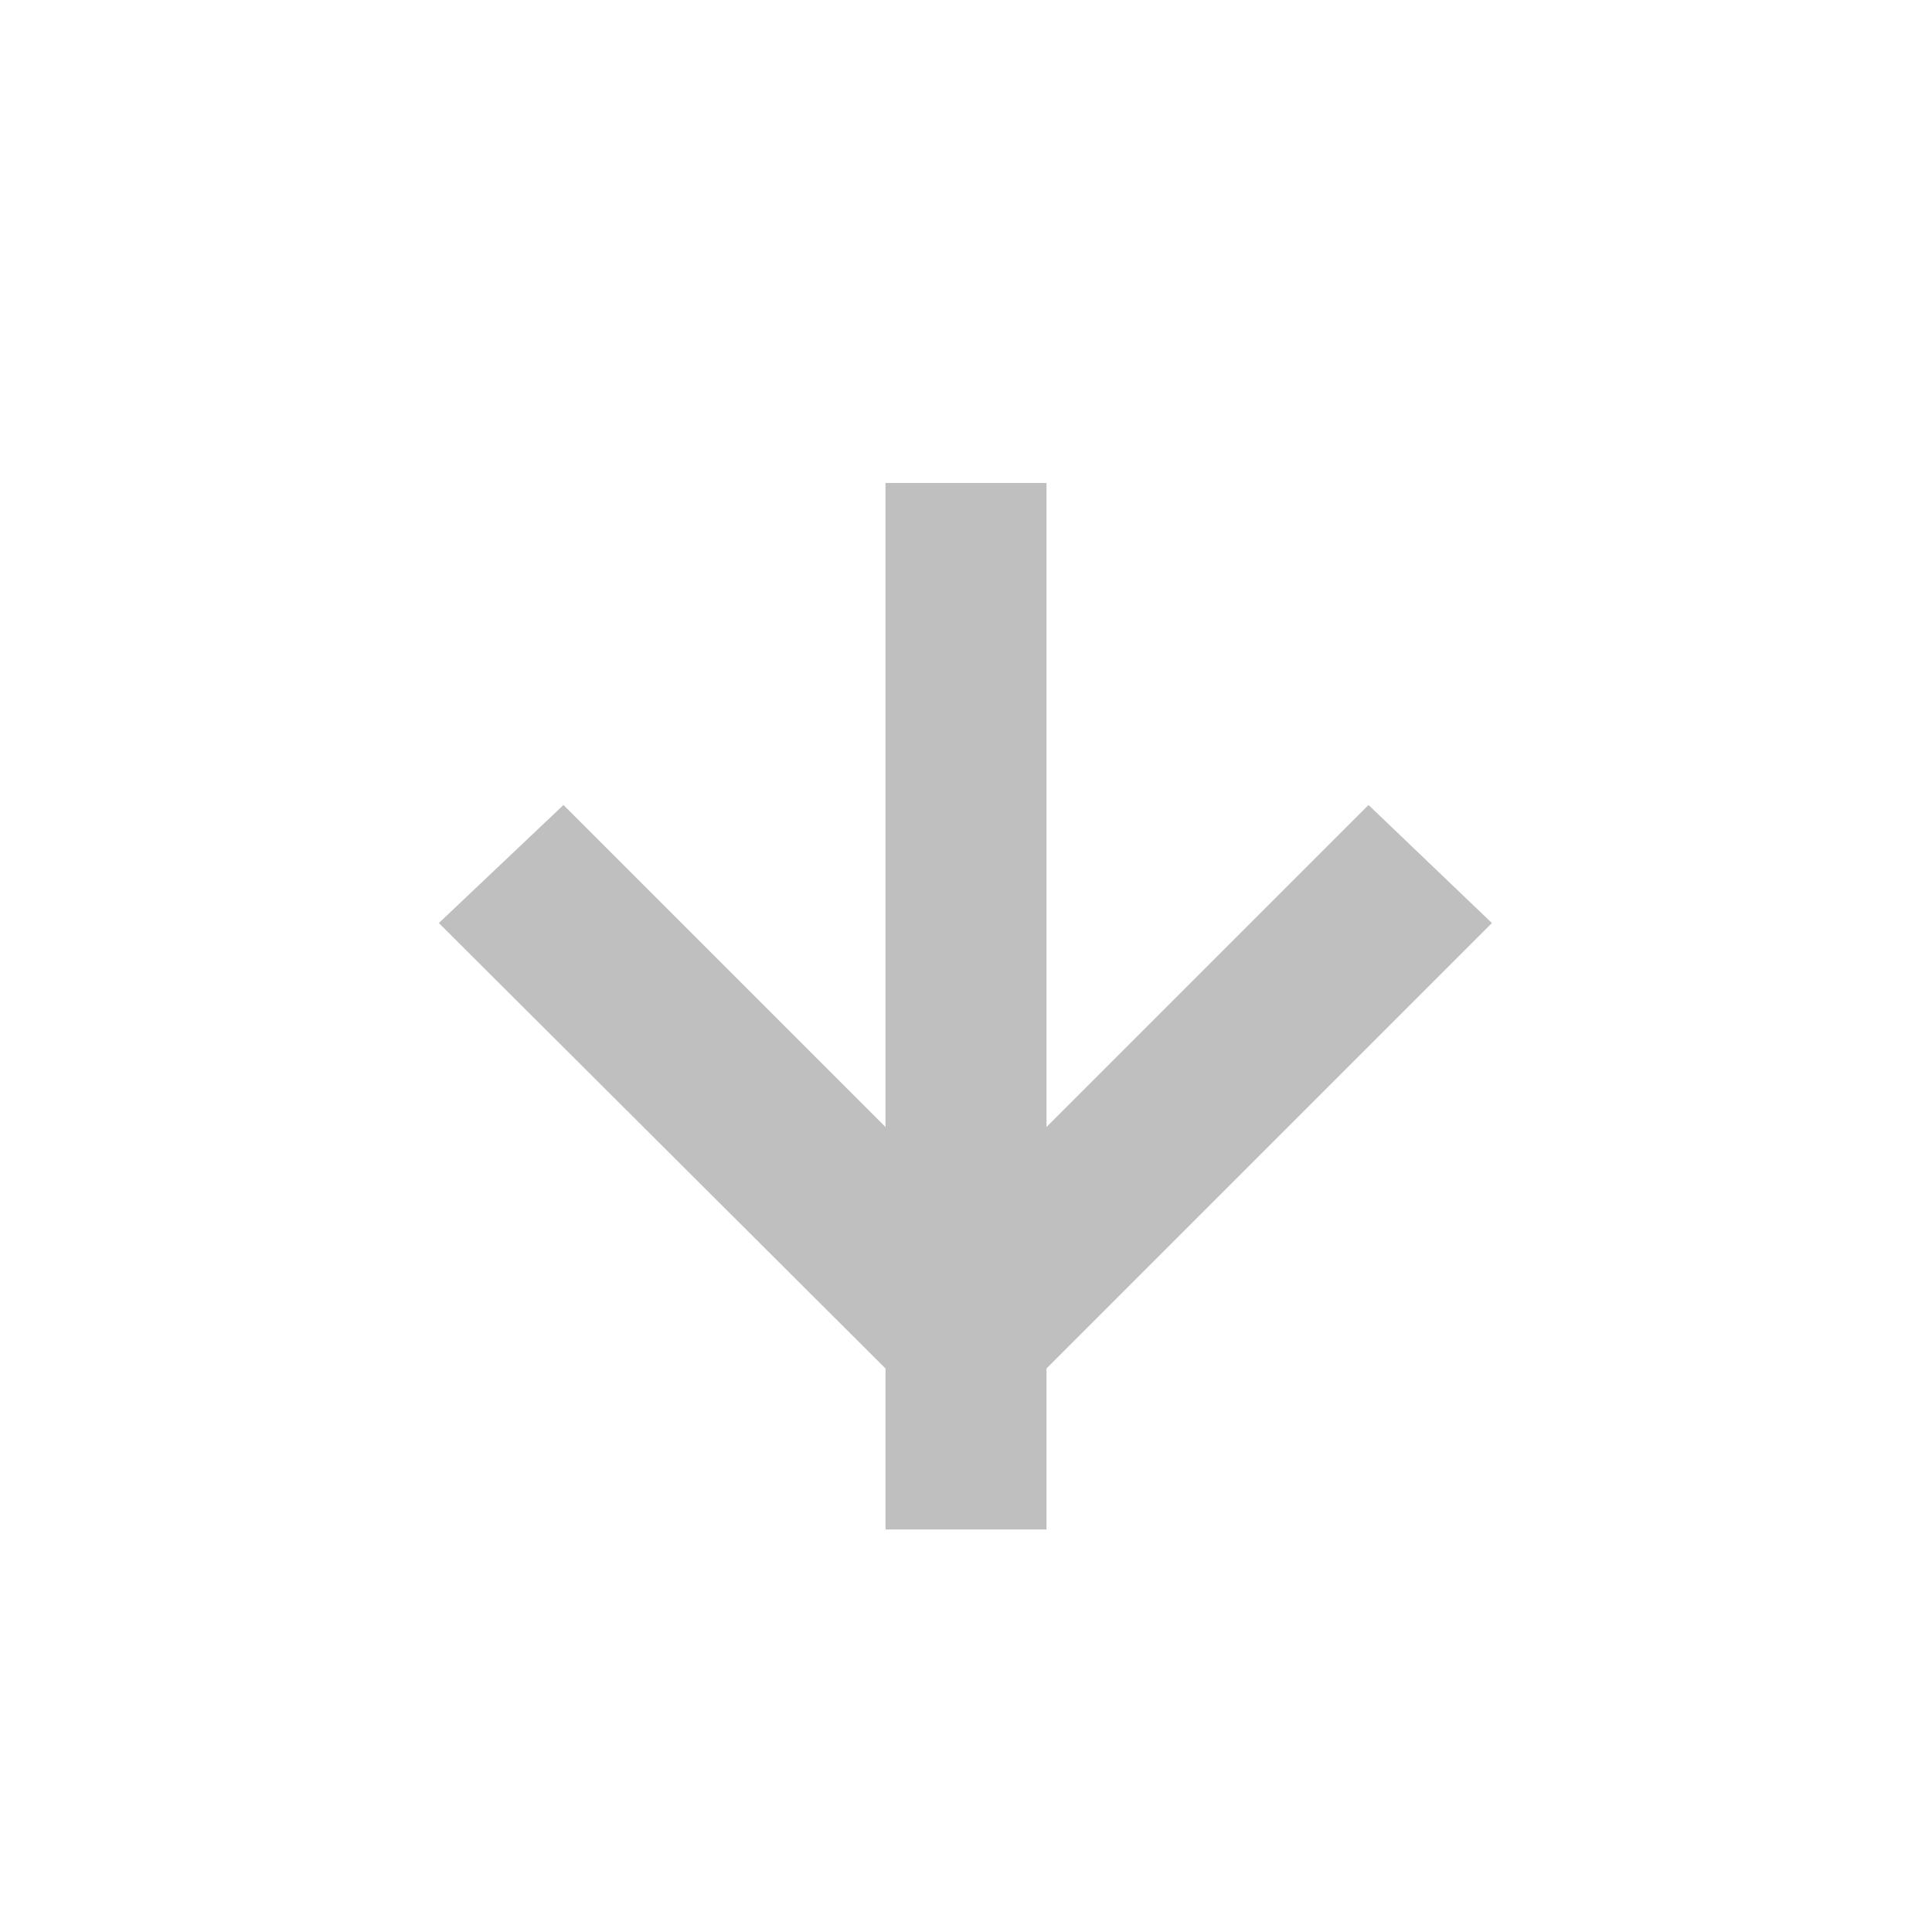
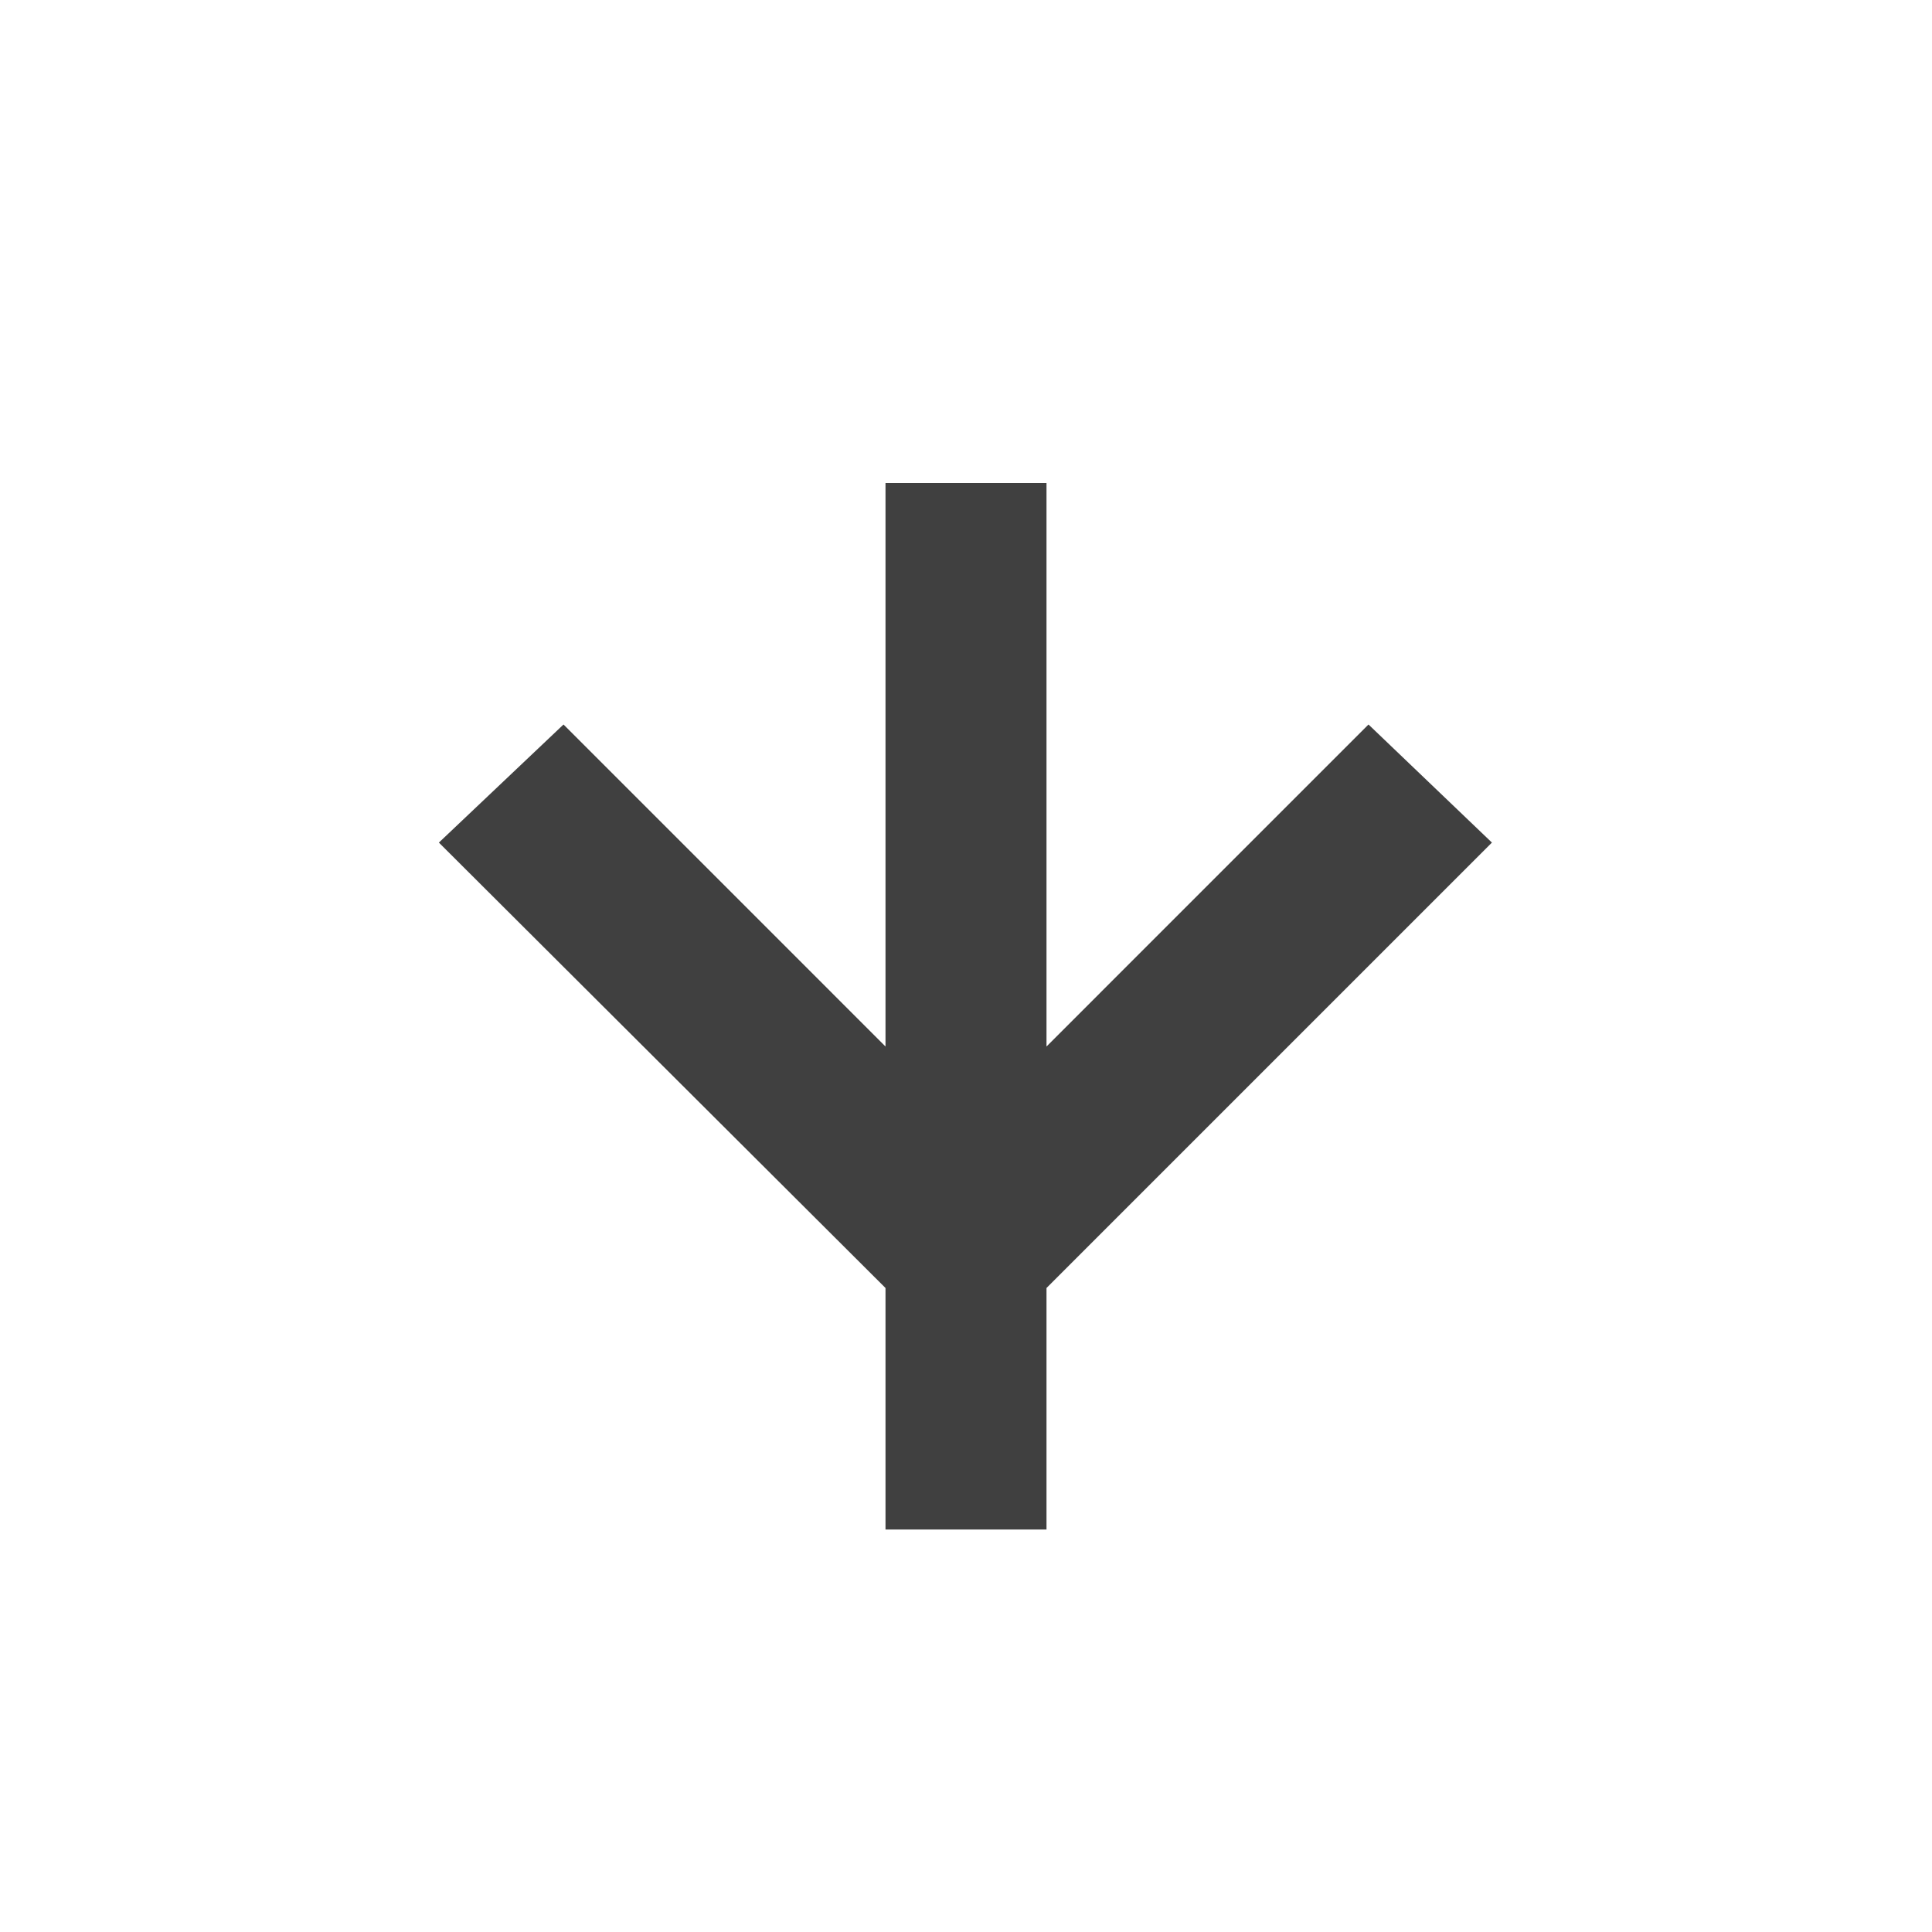
<svg xmlns="http://www.w3.org/2000/svg" width="120" height="120" viewBox="0 0 31.75 31.75" version="1.1" id="svg5">
  <defs id="defs2" />
  <g id="layer1">
-     <path style="fill:#bfbfbf;fill-opacity:1;stroke:none;stroke-width:0.265px;stroke-linecap:butt;stroke-linejoin:miter;stroke-opacity:1" d="M 14.552,7.937 V 25.135 h 2.646 V 7.937 h -2.646" id="path856" />
-     <path style="fill:#bfbfbf;fill-opacity:1;stroke:none;stroke-width:0.265px;stroke-linecap:butt;stroke-linejoin:miter;stroke-opacity:1" d="m 14.552,18.521 -5.292,-5.292 -2.048,1.94 7.34,7.32 h 2.646 l 7.32,-7.32 -2.028,-1.94 -5.292,5.292 h -2.646" id="path1183" />
+     <path id="path856" style="fill:#404040;fill-opacity:1;stroke:none;stroke-width:1px;stroke-linecap:butt;stroke-linejoin:miter;stroke-opacity:1" d="M 55,30 V 65 L 35,45 27.26,52.334 55,80 V 95 H 65 V 80 L 92.666,52.334 85,45 65,65 V 30 Z" transform="scale(0.2645833)" />
  </g>
</svg>
